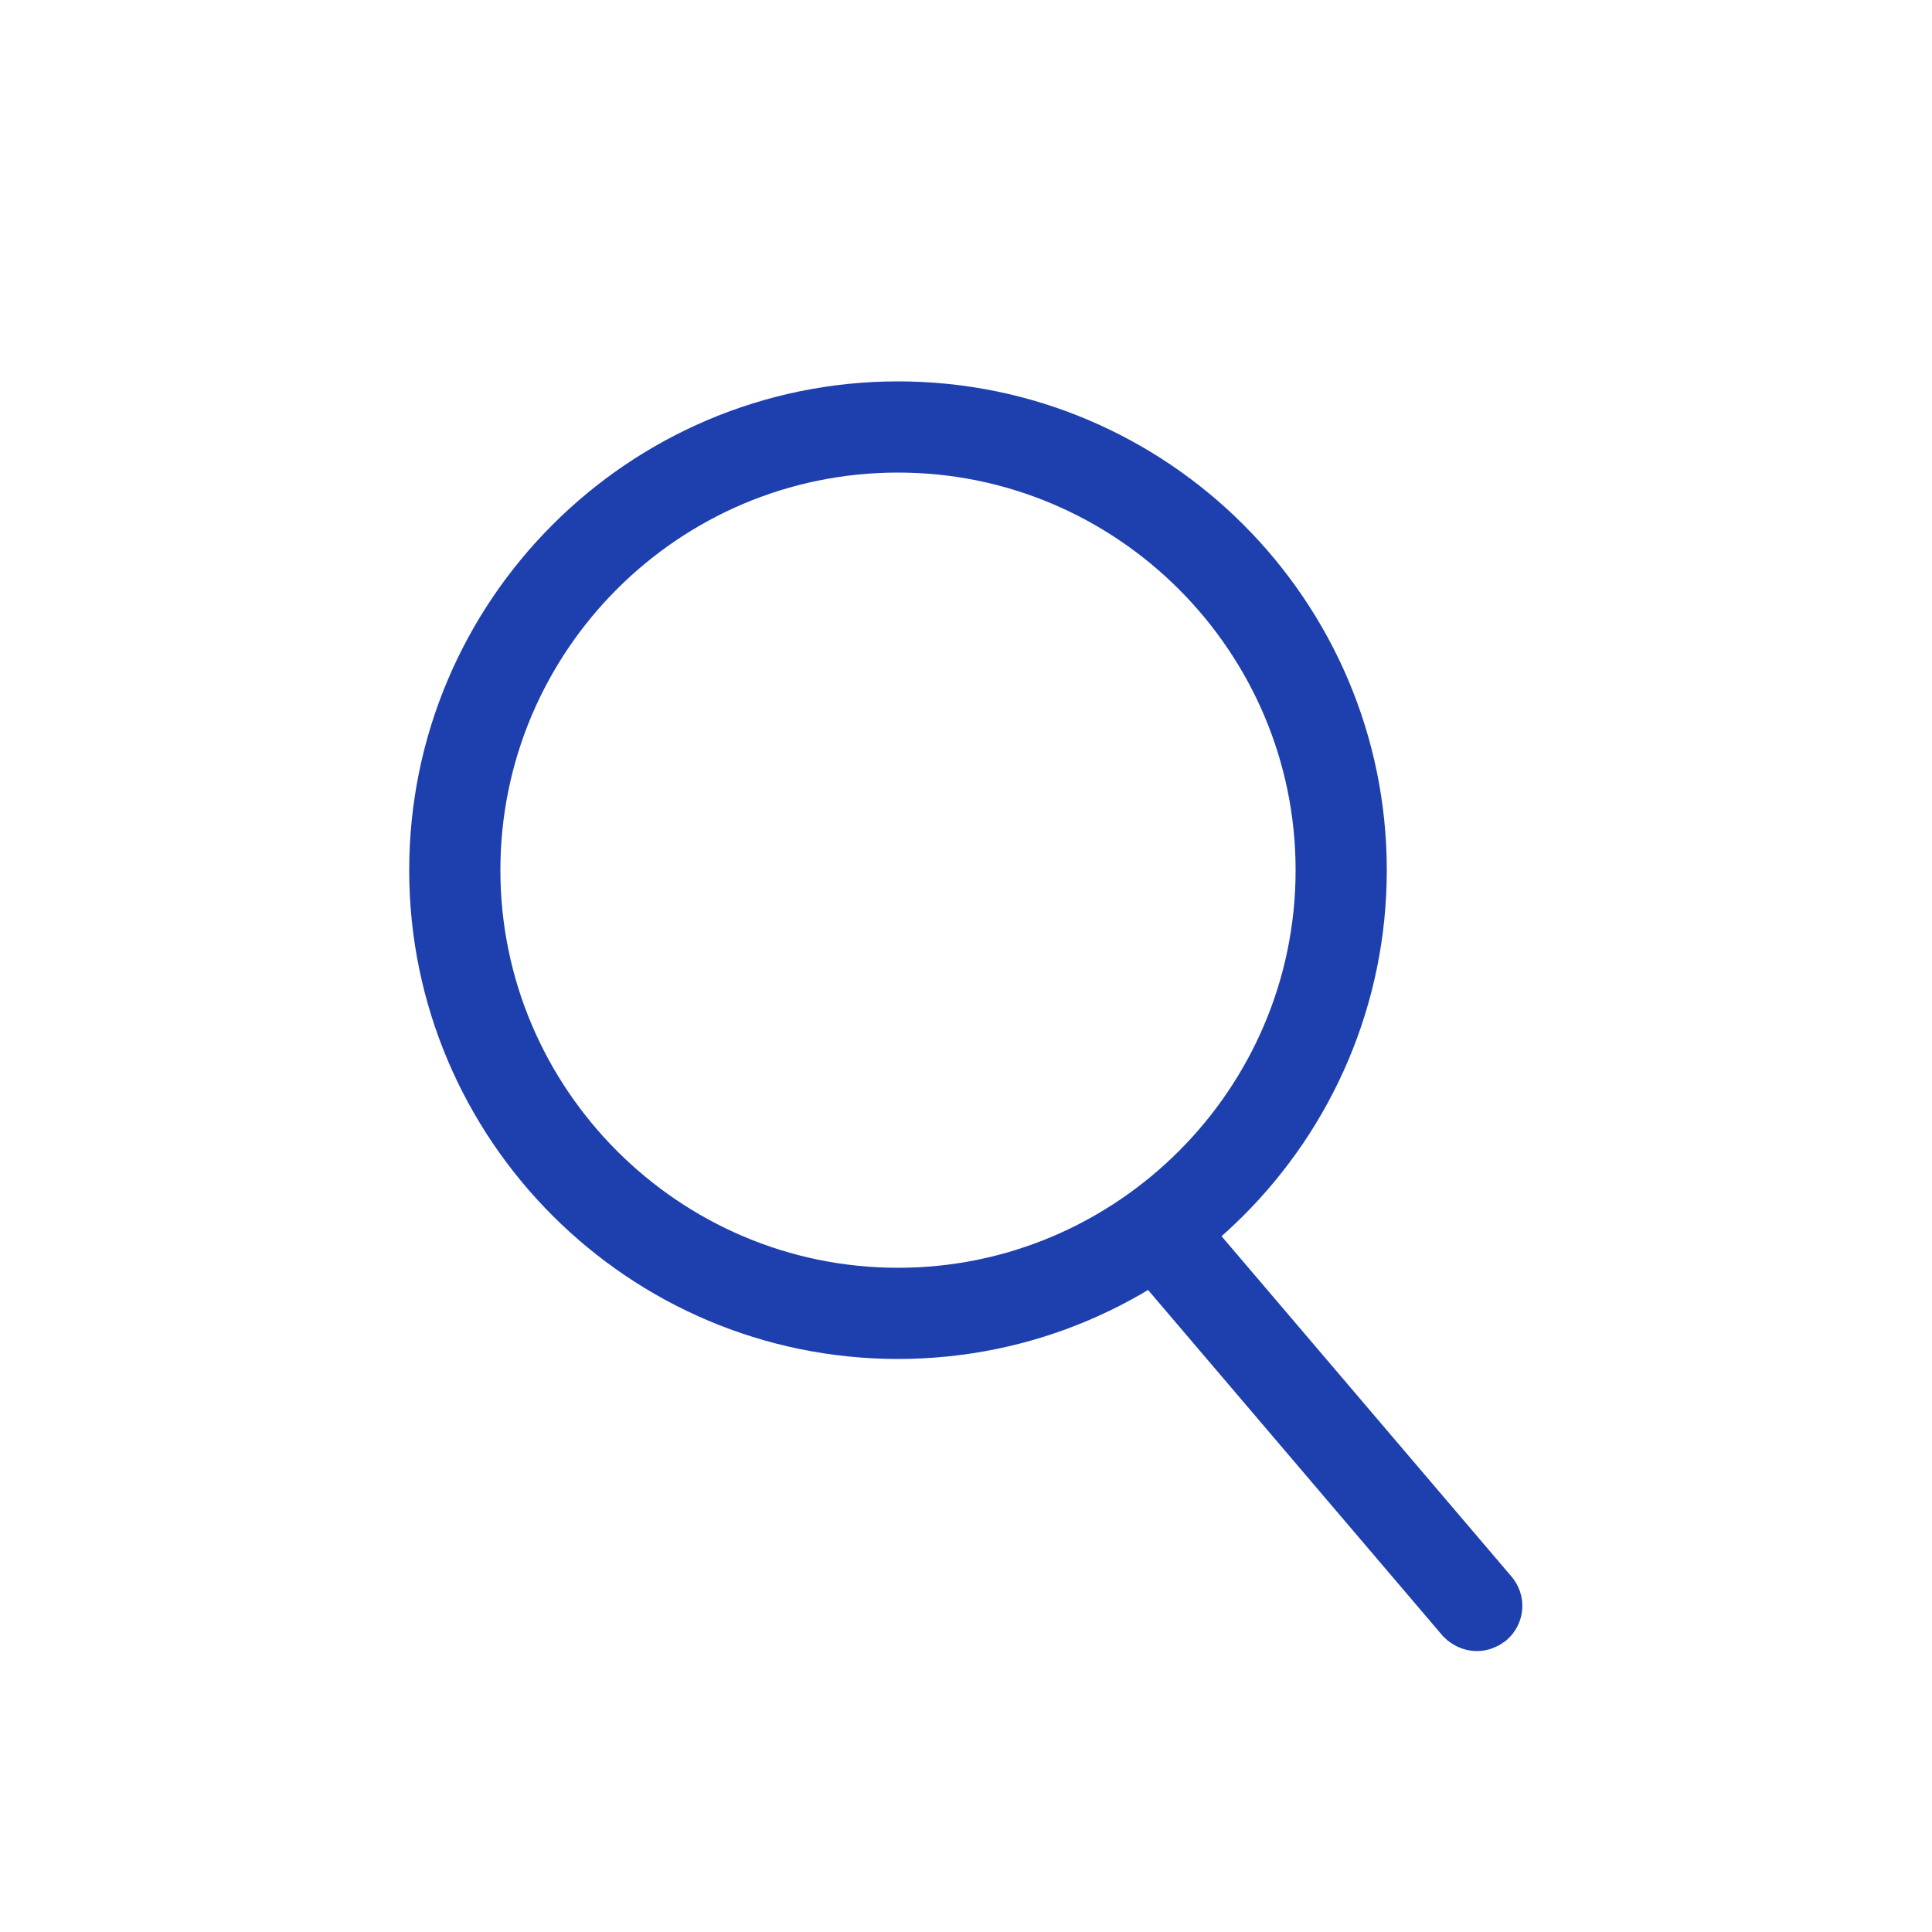
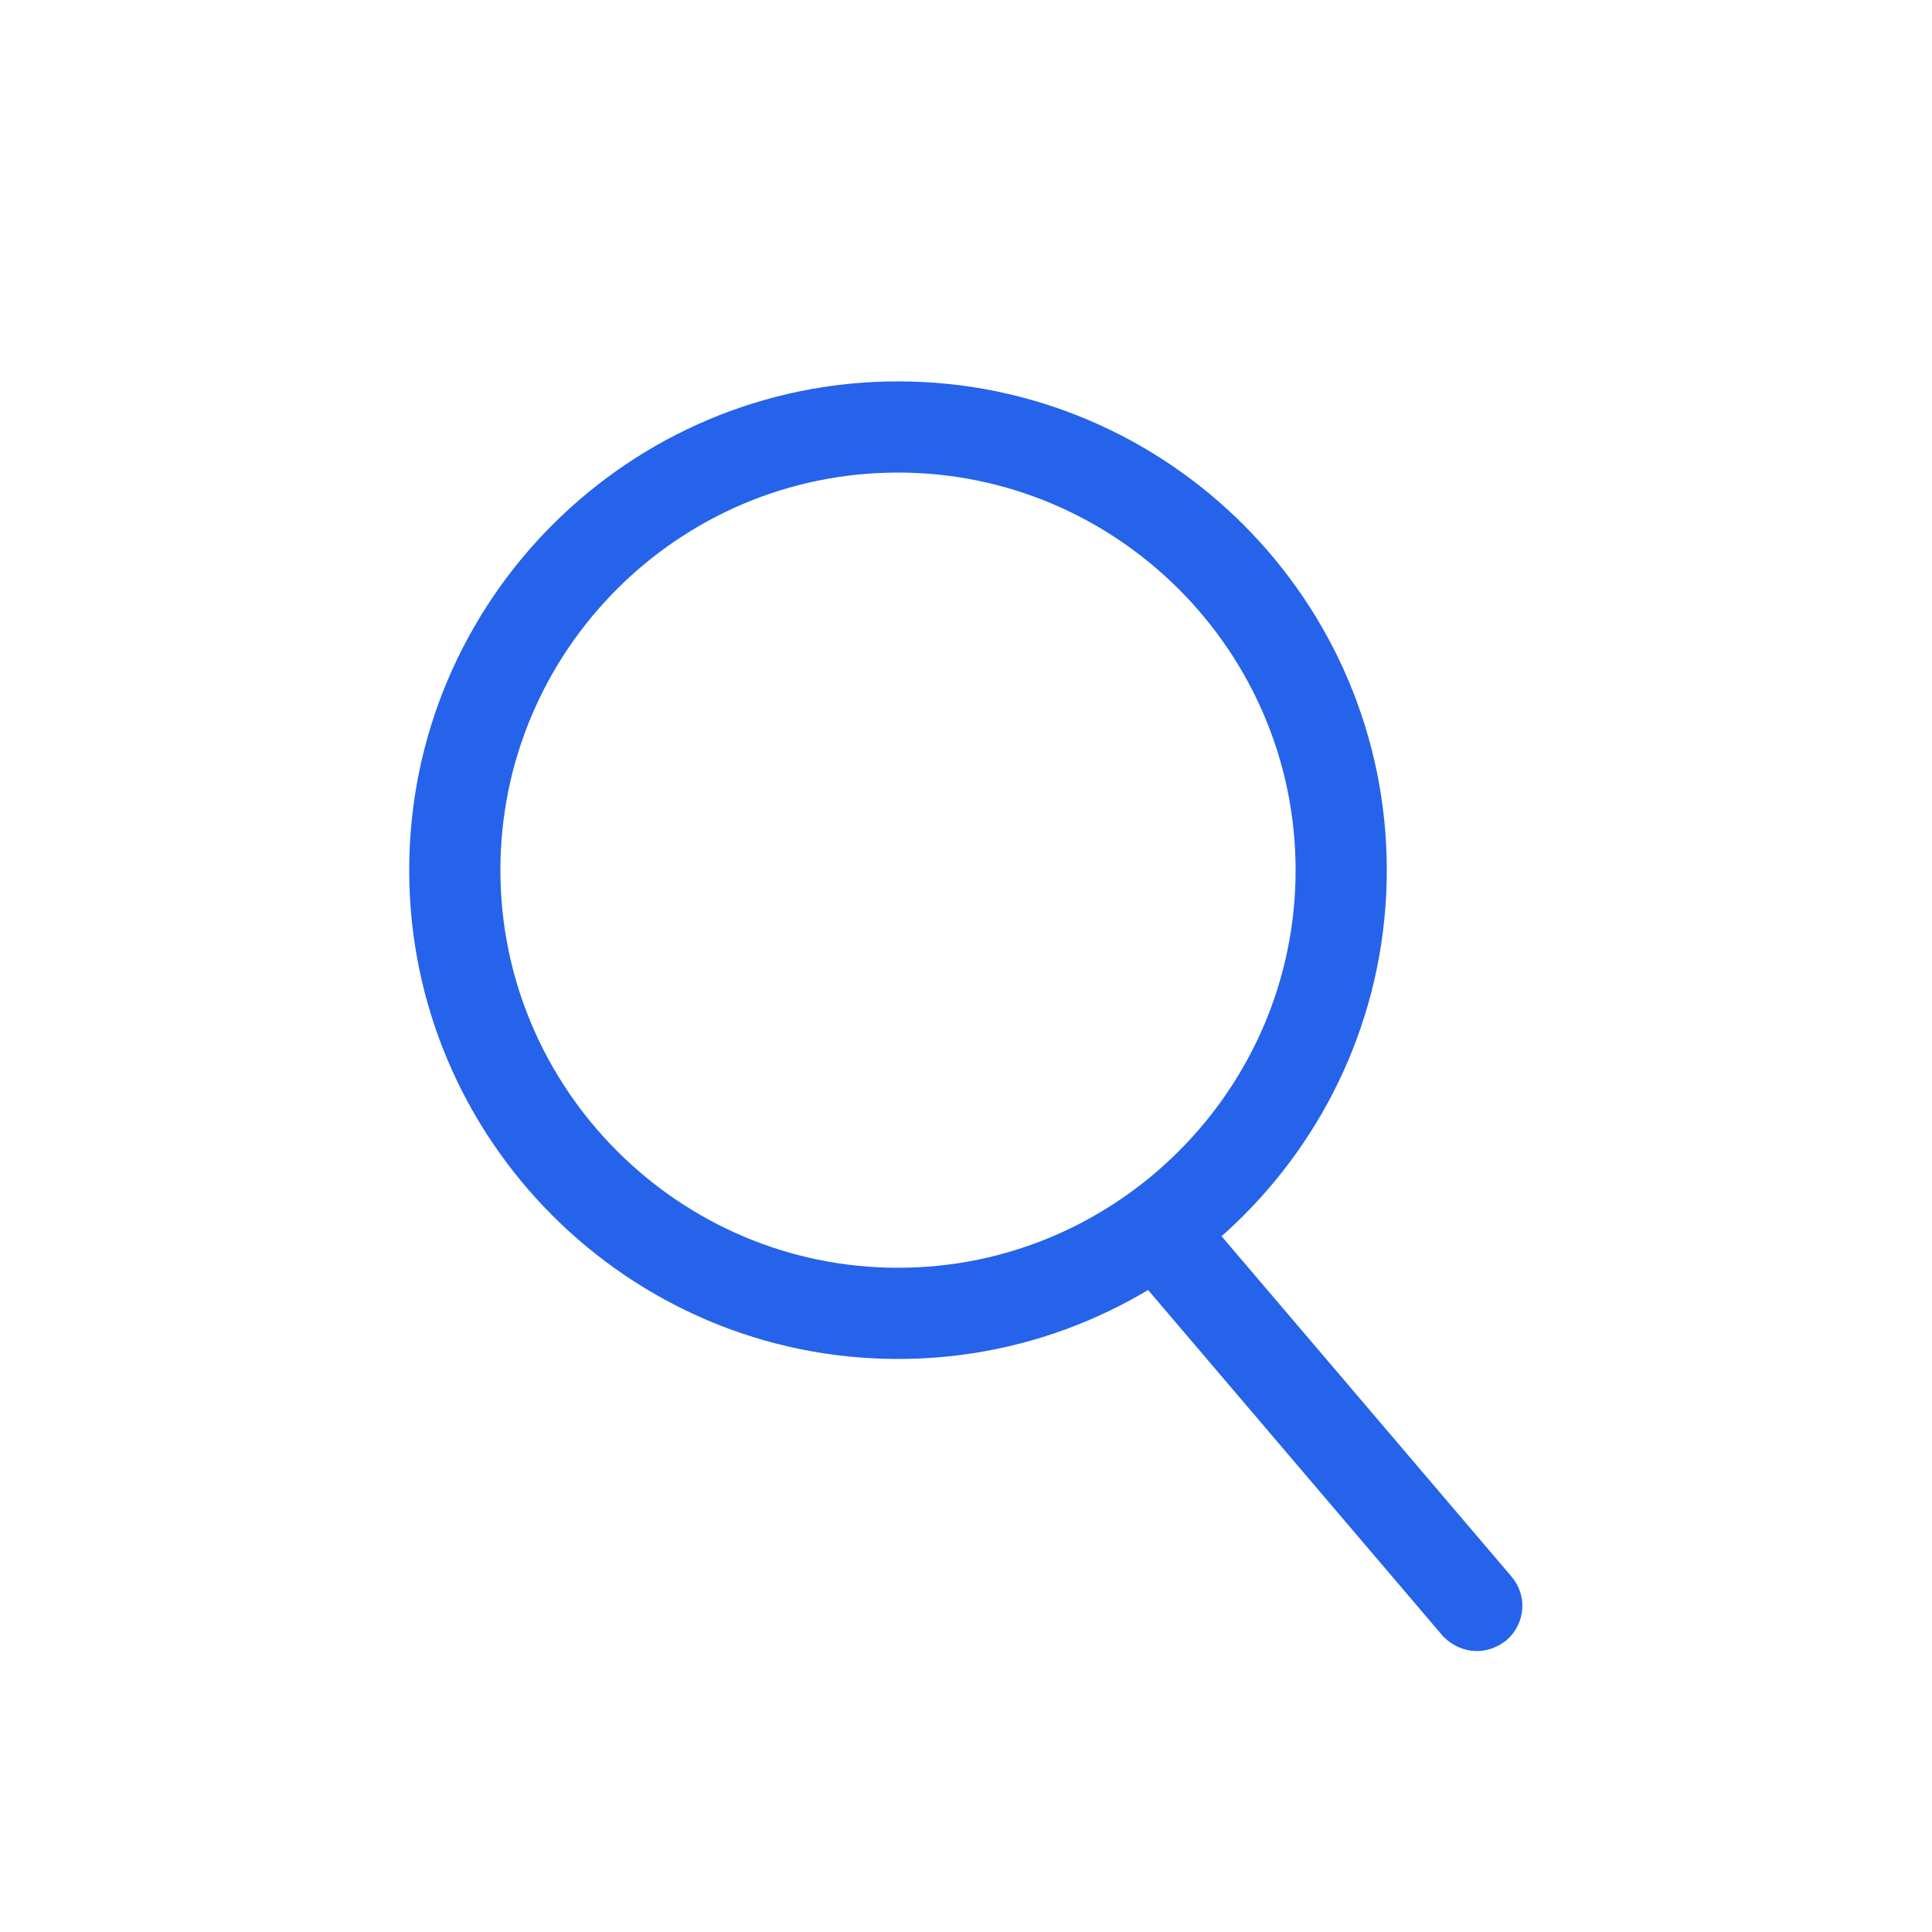
<svg xmlns="http://www.w3.org/2000/svg" id="_레이어_1" data-name="레이어 1" viewBox="0 0 25 25">
  <defs>
    <style>
      .cls-1 {
        fill: none;
      }

      .cls-2 {
-         fill: #1e40af;
-         stroke: #1e40af;
+         fill: #2563eb;
+         stroke: #2563eb;
        stroke-miterlimit: 10;
        stroke-width: .75px;
      }
    </style>
  </defs>
  <rect class="cls-1" width="25" height="25" rx="5" ry="5" />
  <g>
    <path class="cls-2" d="M11.62,17.21c-3.28,0-5.95-2.67-5.95-5.95s2.67-5.95,5.95-5.95,5.95,2.67,5.95,5.95-2.67,5.95-5.95,5.95ZM11.62,5.74c-3.05,0-5.52,2.48-5.52,5.52s2.48,5.52,5.52,5.52,5.52-2.48,5.52-5.52-2.48-5.52-5.52-5.52Z" />
    <path class="cls-2" d="M19.11,20.99c-.06,0-.12-.03-.16-.07l-4.14-4.86c-.08-.09-.07-.22.02-.3.09-.08.22-.07.3.02l4.14,4.86c.08.09.07.22-.02.3-.04.03-.09.05-.14.05Z" />
  </g>
</svg>
